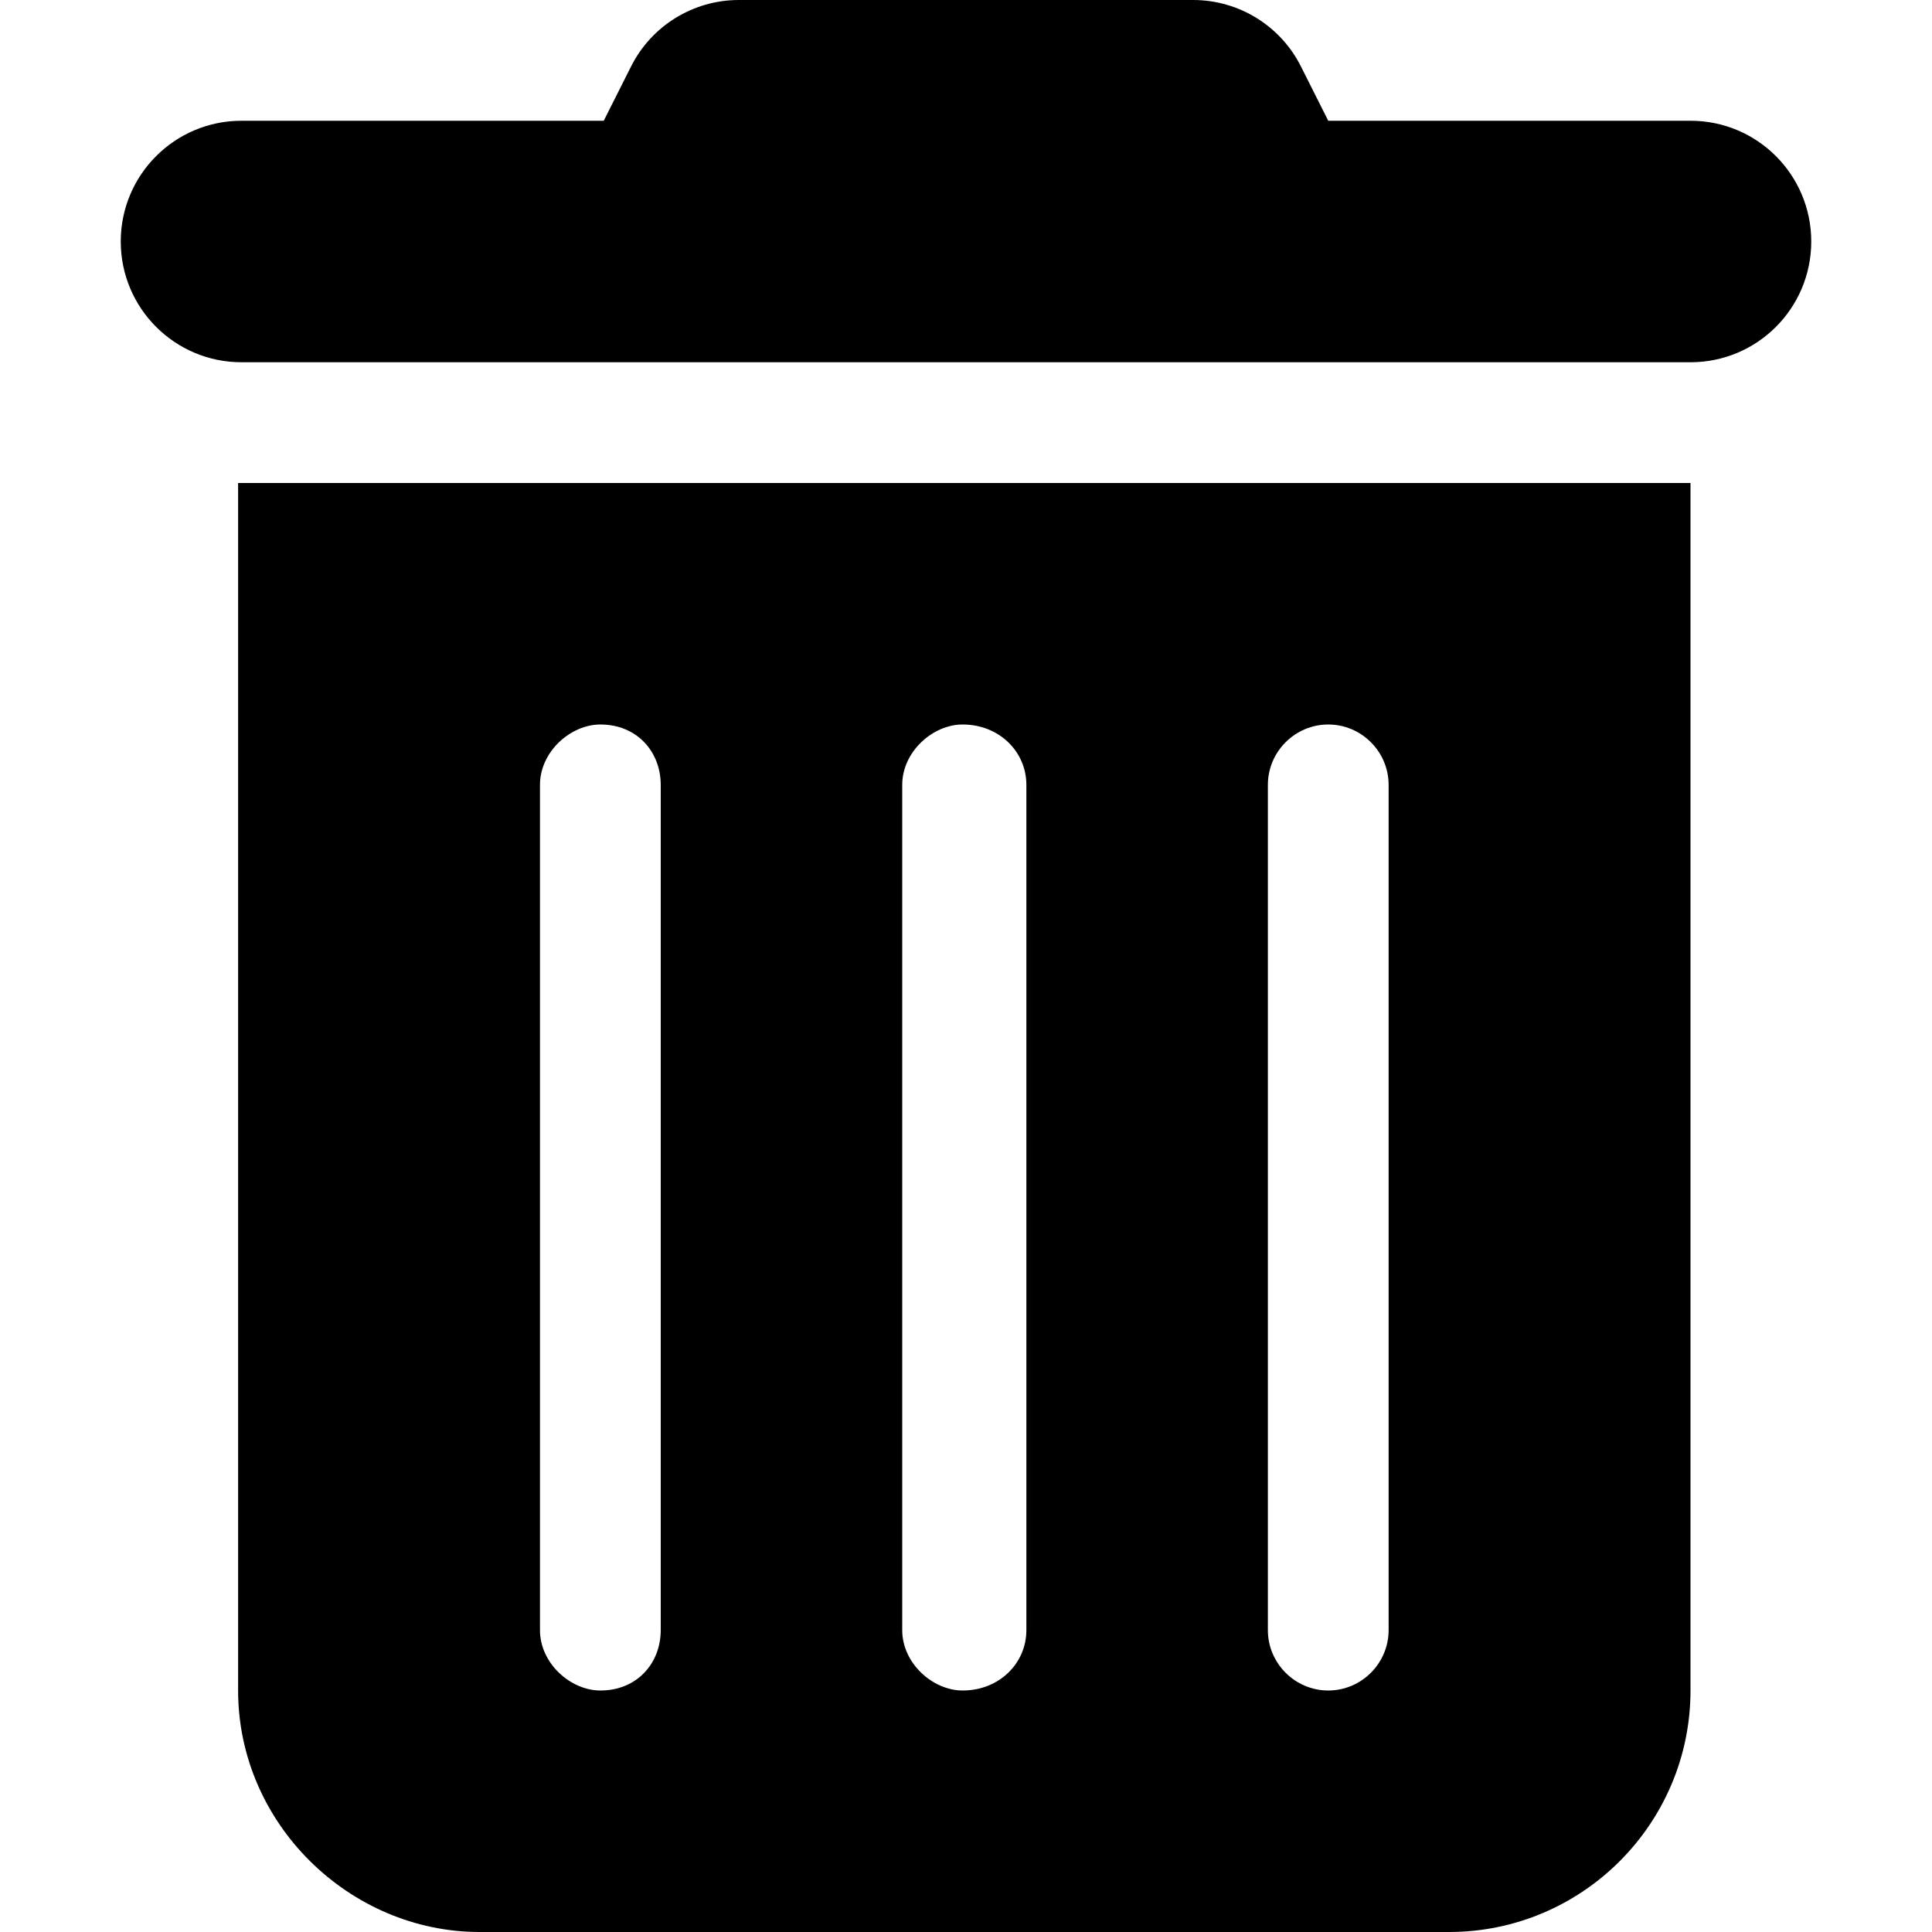
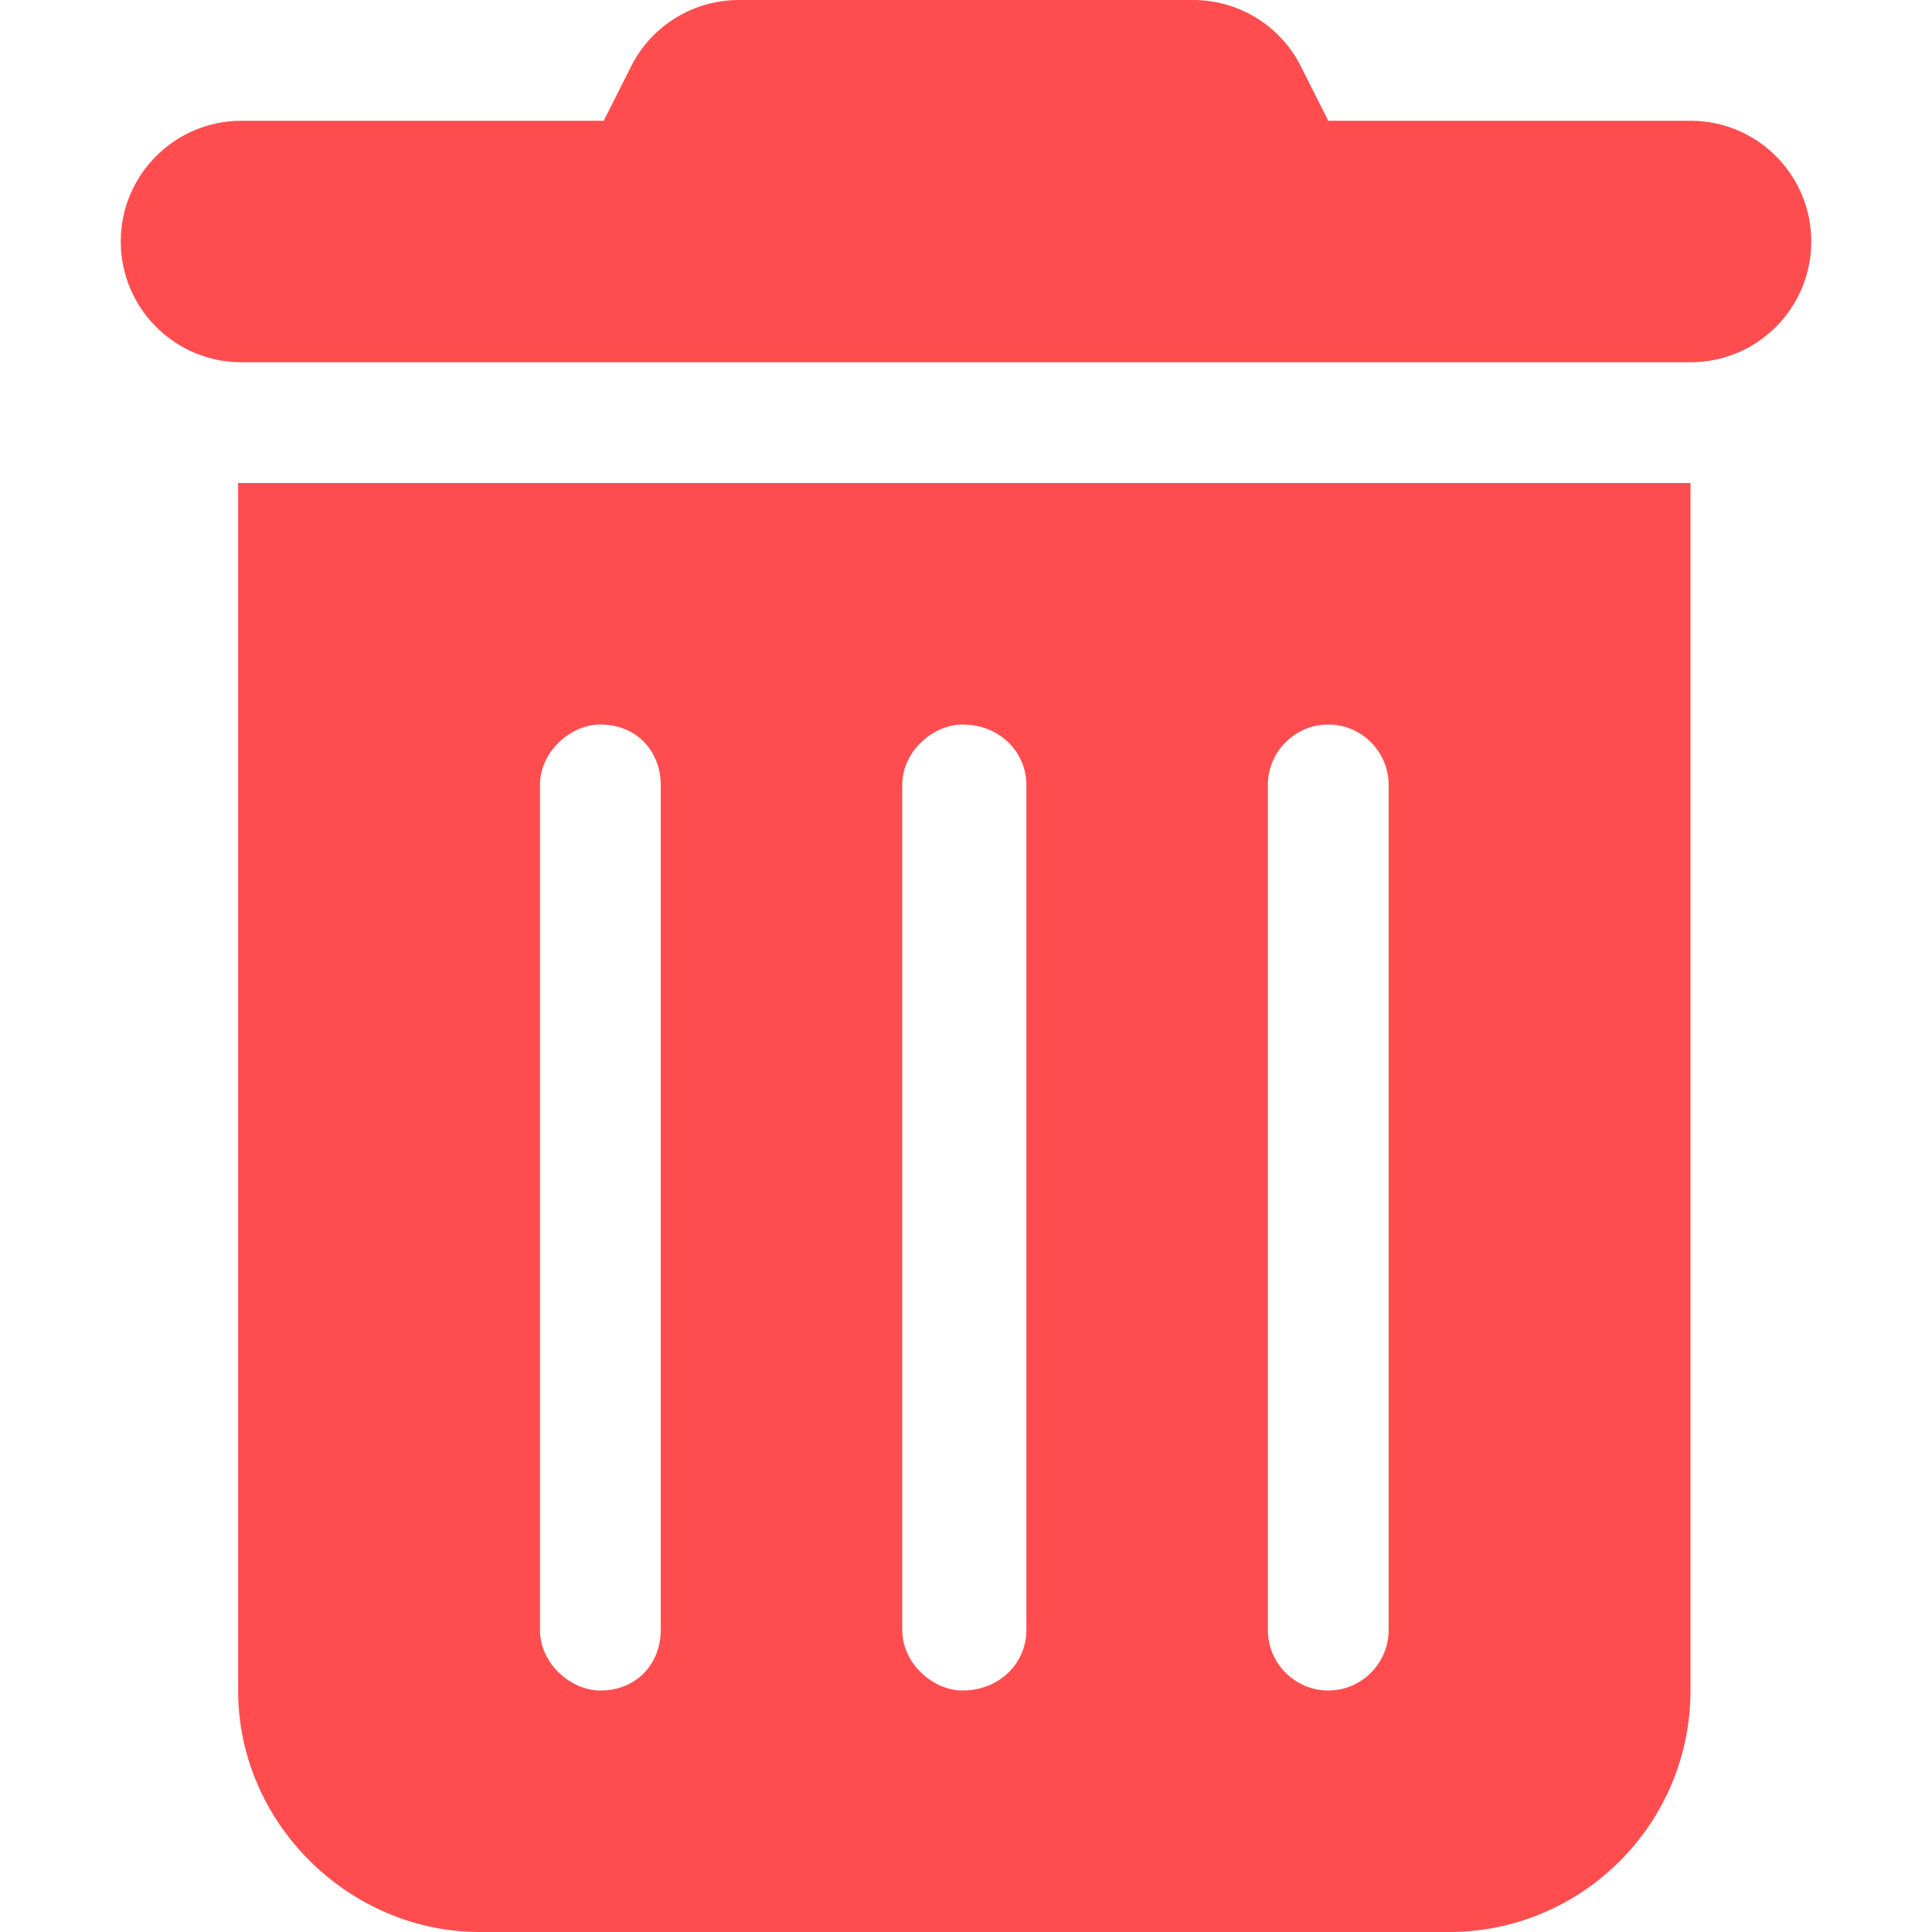
- <svg xmlns="http://www.w3.org/2000/svg" height="16px" width="16px" viewBox="0 0 448 512">
+ <svg xmlns="http://www.w3.org/2000/svg" style="enable-background:new 0 0 477.526 477.526; fill: #ff4d4f;" height="16px" width="16px" viewBox="0 0 448 512">
  <path d="M135.2 17.69C140.6 6.848 151.7 0 163.8 0H284.2C296.3 0 307.4 6.848 312.8 17.69L320 32H416C433.7 32 448 46.33 448 64C448 81.67 433.7 96 416 96H32C14.33 96 0 81.67 0 64C0 46.33 14.33 32 32 32H128L135.2 17.69zM31.1 128H416V448C416 483.3 387.3 512 352 512H95.1C60.65 512 31.1 483.3 31.1 448V128zM111.1 208V432C111.1 440.8 119.2 448 127.1 448C136.8 448 143.1 440.8 143.1 432V208C143.1 199.2 136.8 192 127.1 192C119.2 192 111.1 199.2 111.1 208zM207.1 208V432C207.1 440.8 215.2 448 223.1 448C232.8 448 240 440.8 240 432V208C240 199.2 232.8 192 223.1 192C215.2 192 207.1 199.2 207.1 208zM304 208V432C304 440.8 311.2 448 320 448C328.8 448 336 440.8 336 432V208C336 199.2 328.8 192 320 192C311.2 192 304 199.2 304 208z" />
</svg>
